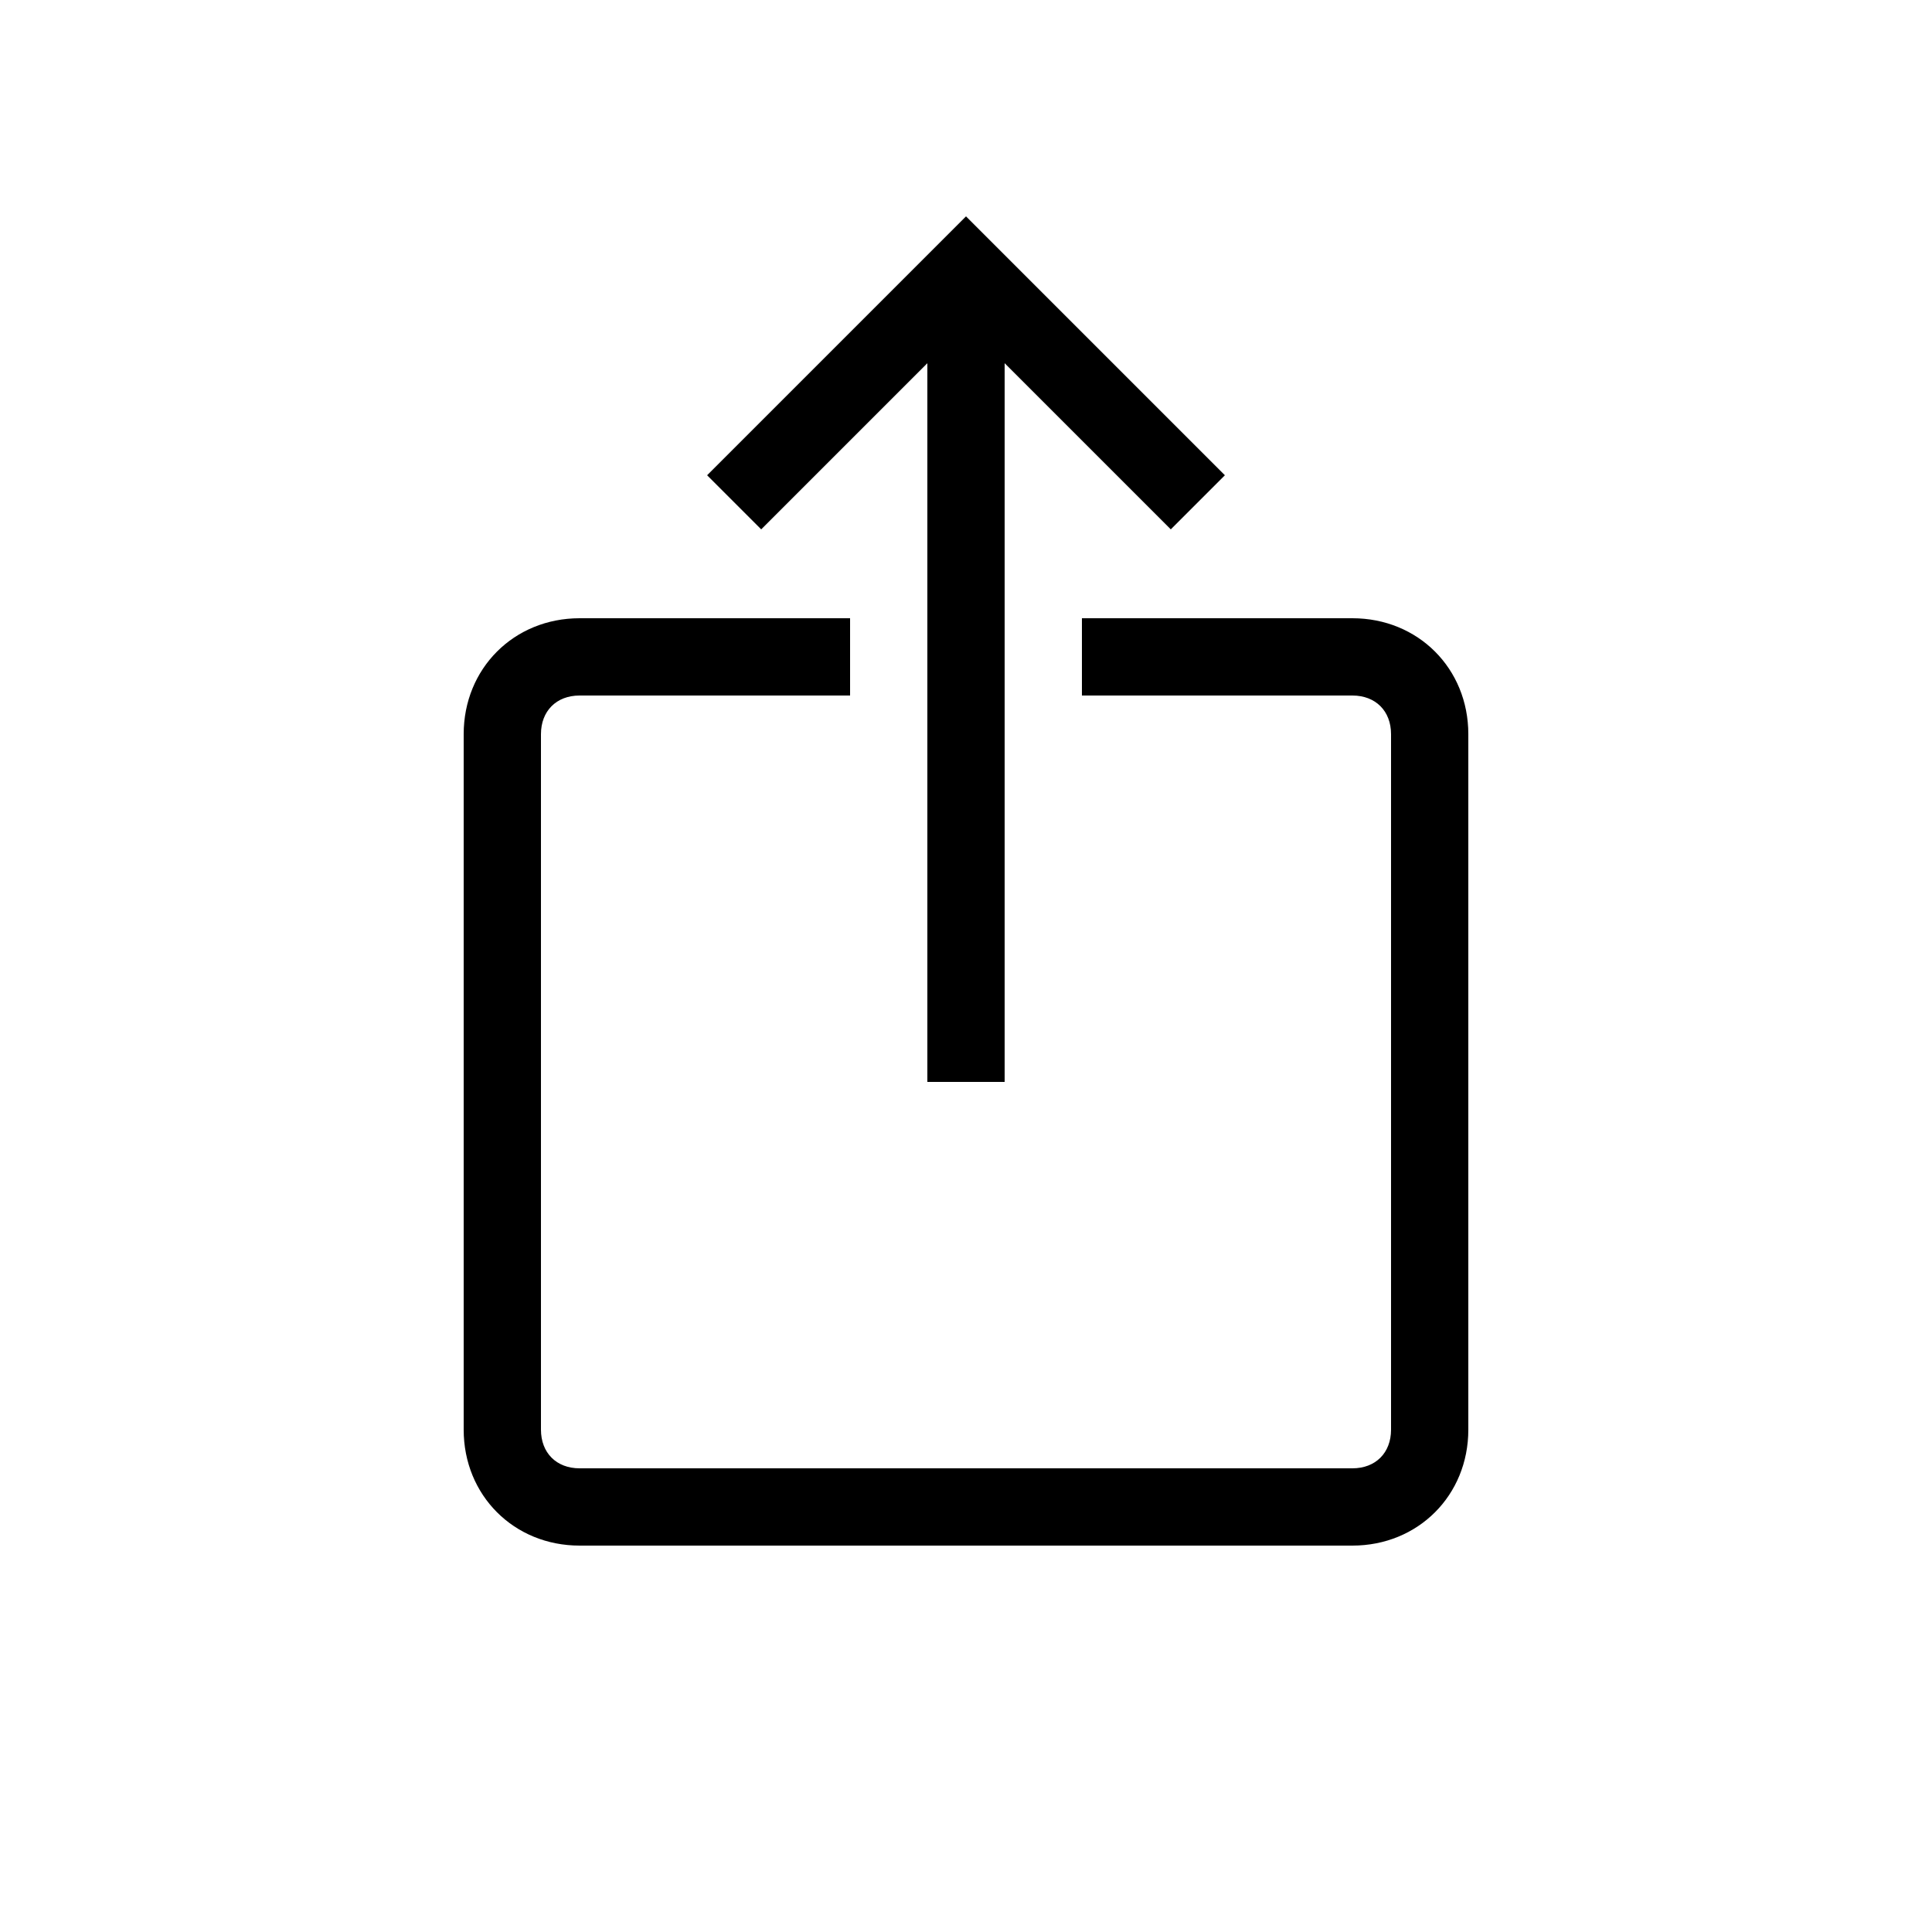
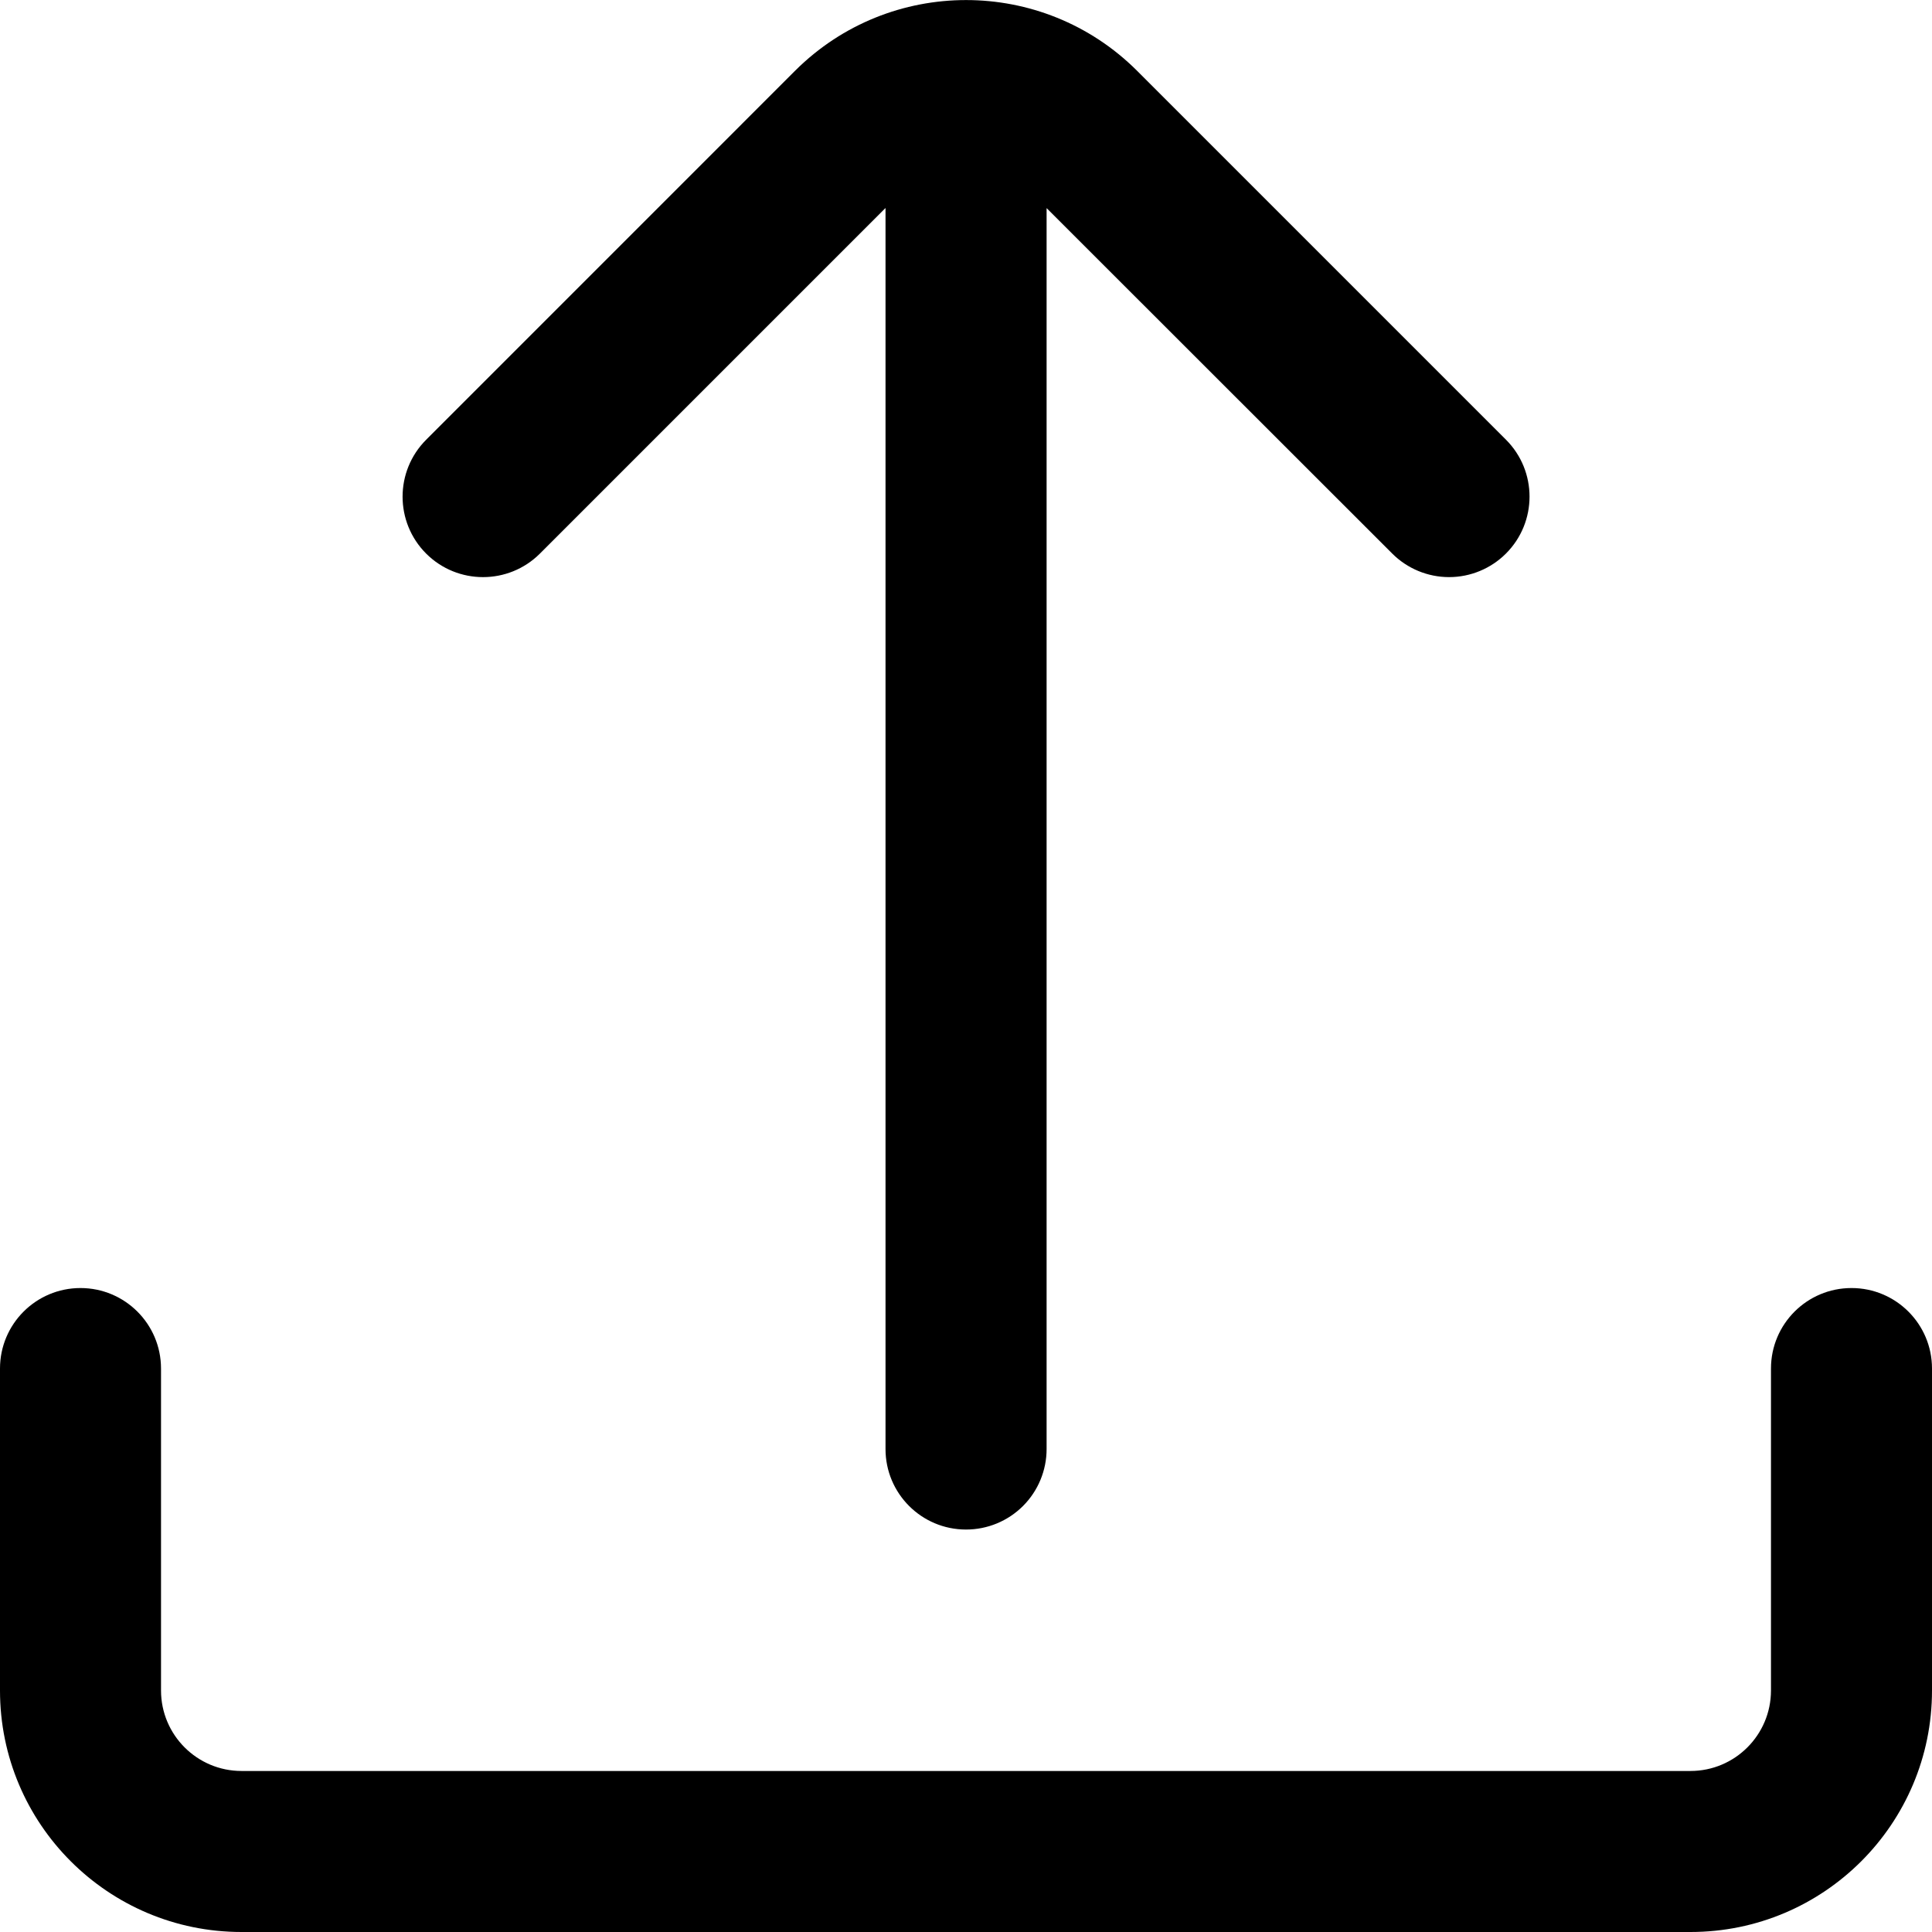
- <svg xmlns="http://www.w3.org/2000/svg" viewBox="0 0 50 50" enable-background="new 0 0 50 50">
-   <path d="M30.3 13.7L25 8.4l-5.3 5.3-1.4-1.4L25 5.6l6.7 6.7z" />
-   <path d="M24 7h2v21h-2z" />
-   <path d="M35 40H15c-1.7 0-3-1.3-3-3V19c0-1.7 1.3-3 3-3h7v2h-7c-.6 0-1 .4-1 1v18c0 .6.4 1 1 1h20c.6 0 1-.4 1-1V19c0-.6-.4-1-1-1h-7v-2h7c1.7 0 3 1.3 3 3v18c0 1.7-1.3 3-3 3z" />
+ <svg xmlns="http://www.w3.org/2000/svg" width="32" height="32" viewBox="0 0 32 32">
+   <g transform="translate(-92 -9)">
+     <path d="M615-548a4,4,0,0,1-4-4v-5.333a1.333,1.333,0,0,1,1.333-1.333,1.334,1.334,0,0,1,1.334,1.333V-552A1.334,1.334,0,0,0,615-550.667h24A1.334,1.334,0,0,0,640.333-552v-5.333a1.333,1.333,0,0,1,1.333-1.333A1.333,1.333,0,0,1,643-557.334V-552a4,4,0,0,1-4,4Zm10.667-8v-20.555l-5.724,5.724a1.334,1.334,0,0,1-1.885,0,1.334,1.334,0,0,1,0-1.885l6.115-6.116a4.01,4.01,0,0,1,5.656,0l6.115,6.115a1.334,1.334,0,0,1,0,1.885,1.332,1.332,0,0,1-1.885,0l-5.724-5.721V-556A1.333,1.333,0,0,1,627-554.666,1.333,1.333,0,0,1,625.667-556Z" transform="translate(-519 589)" />
+   </g>
</svg>
